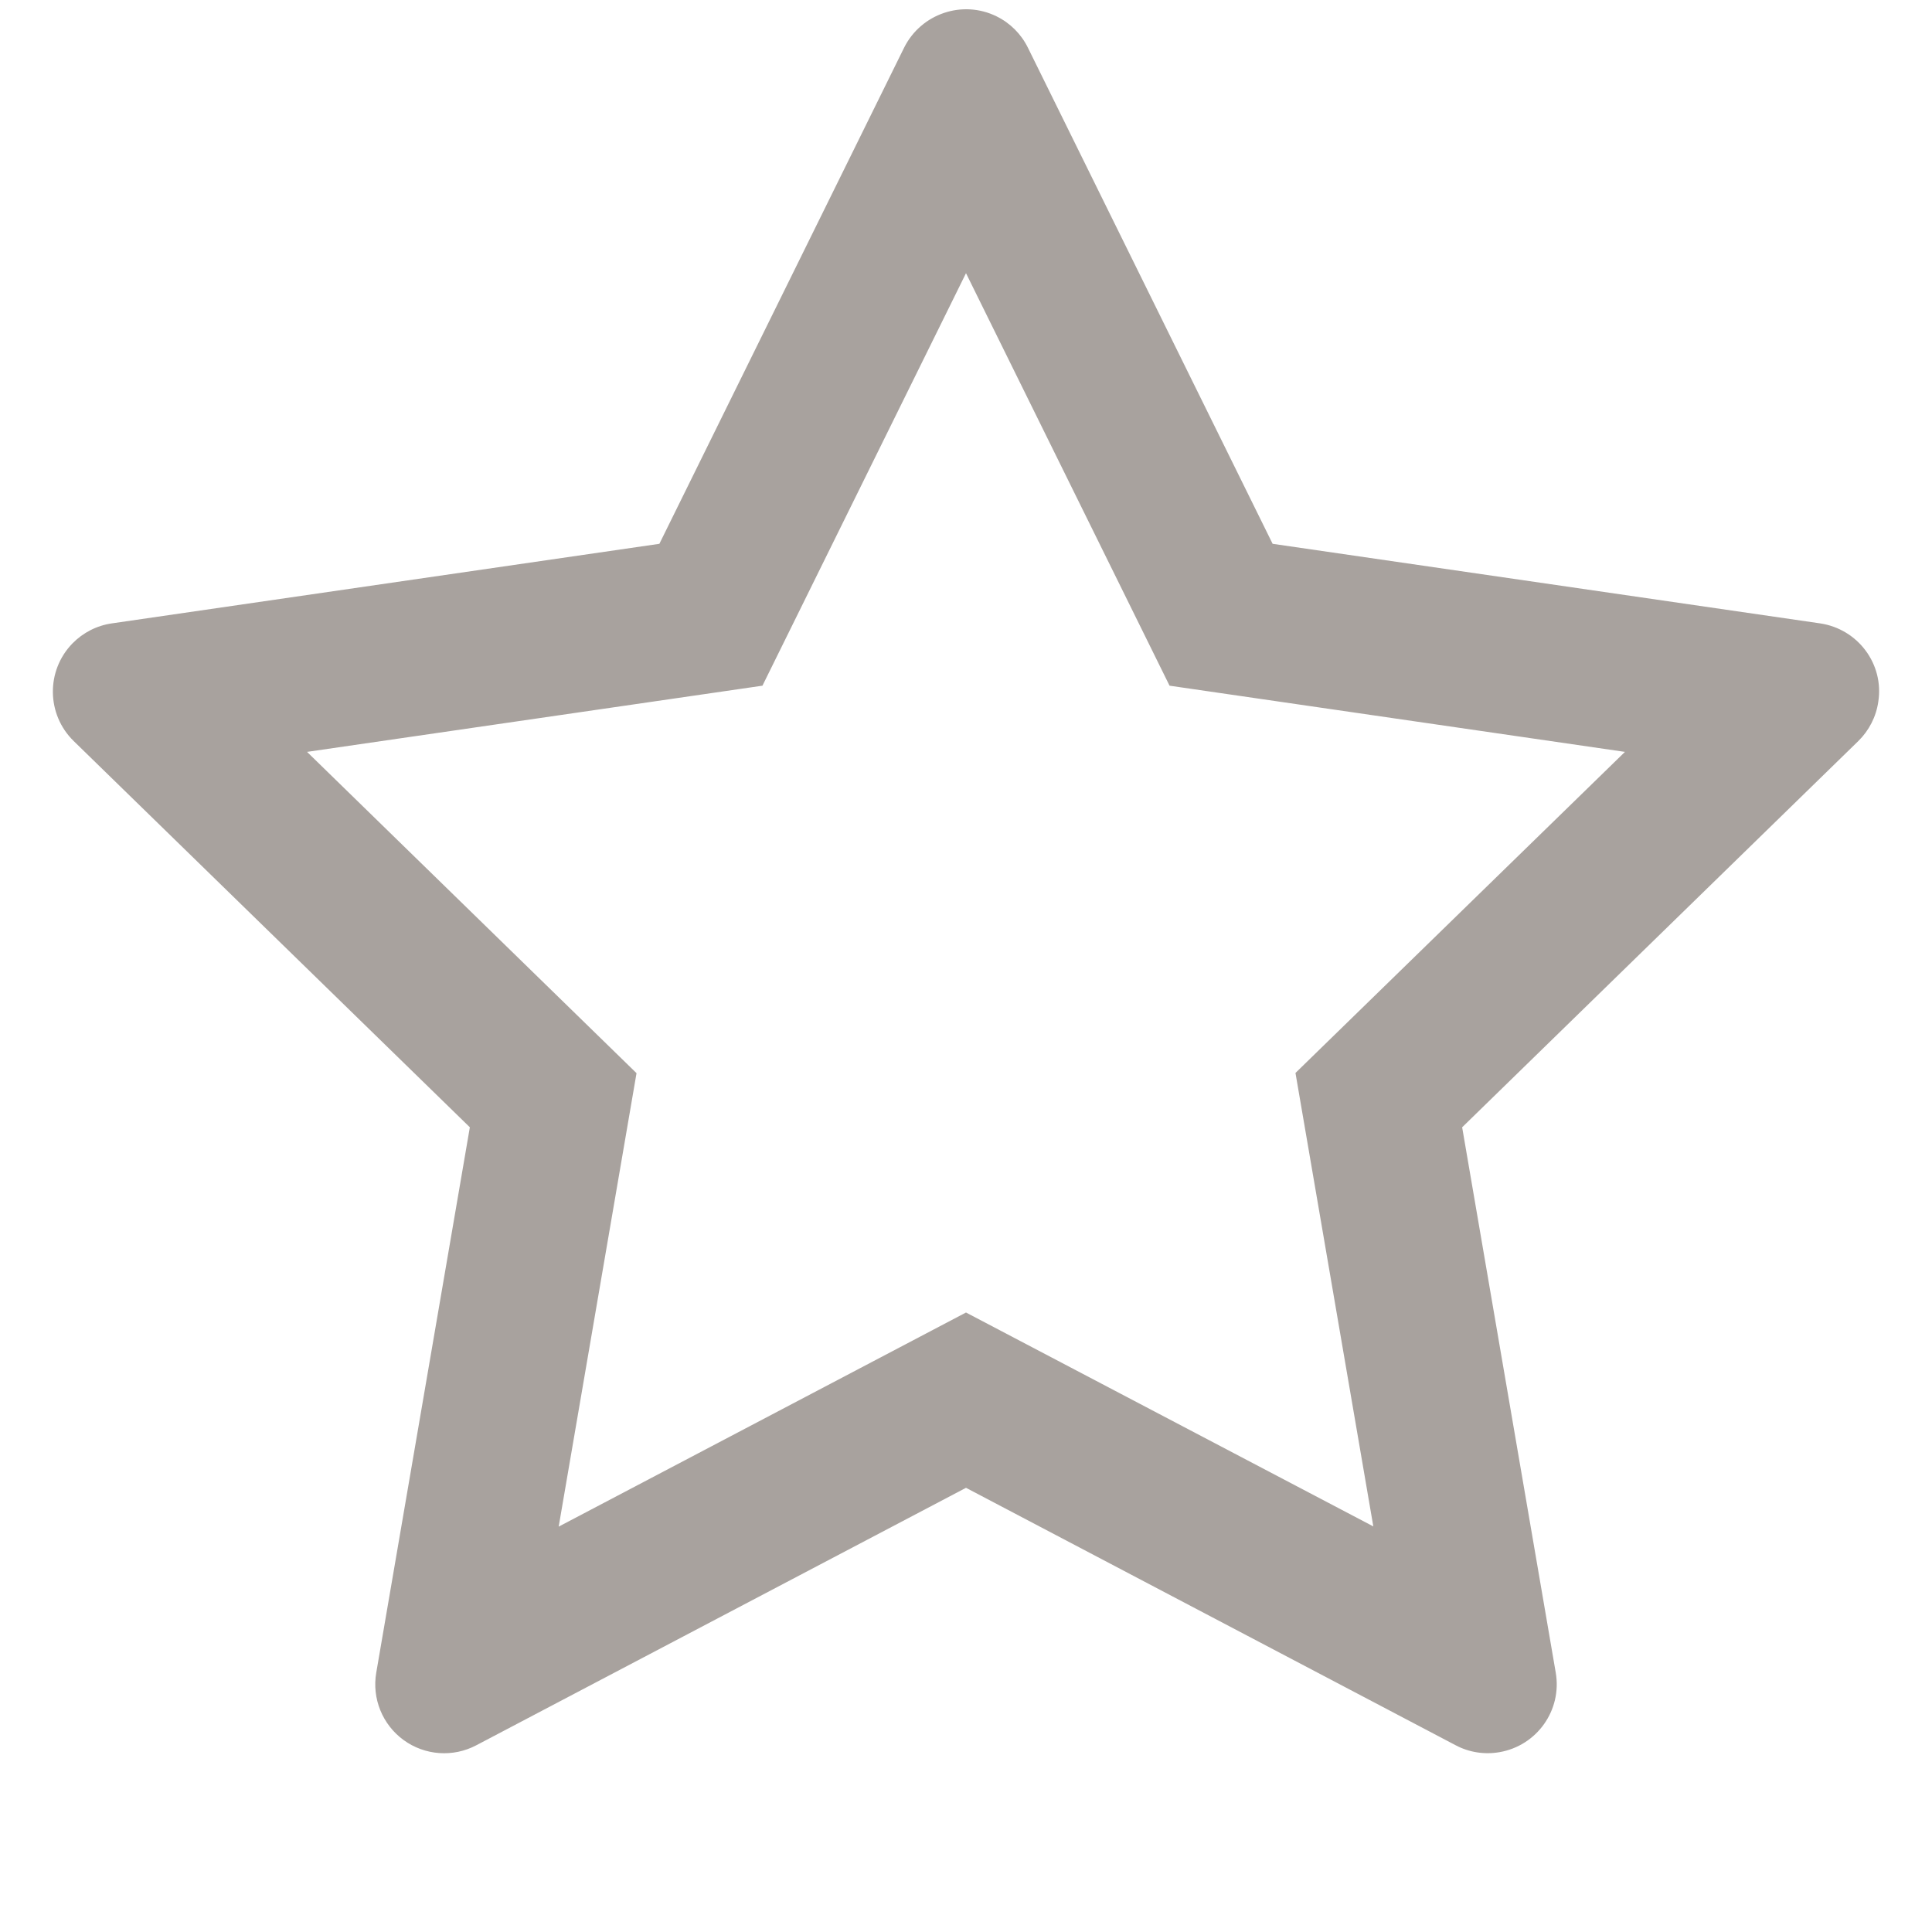
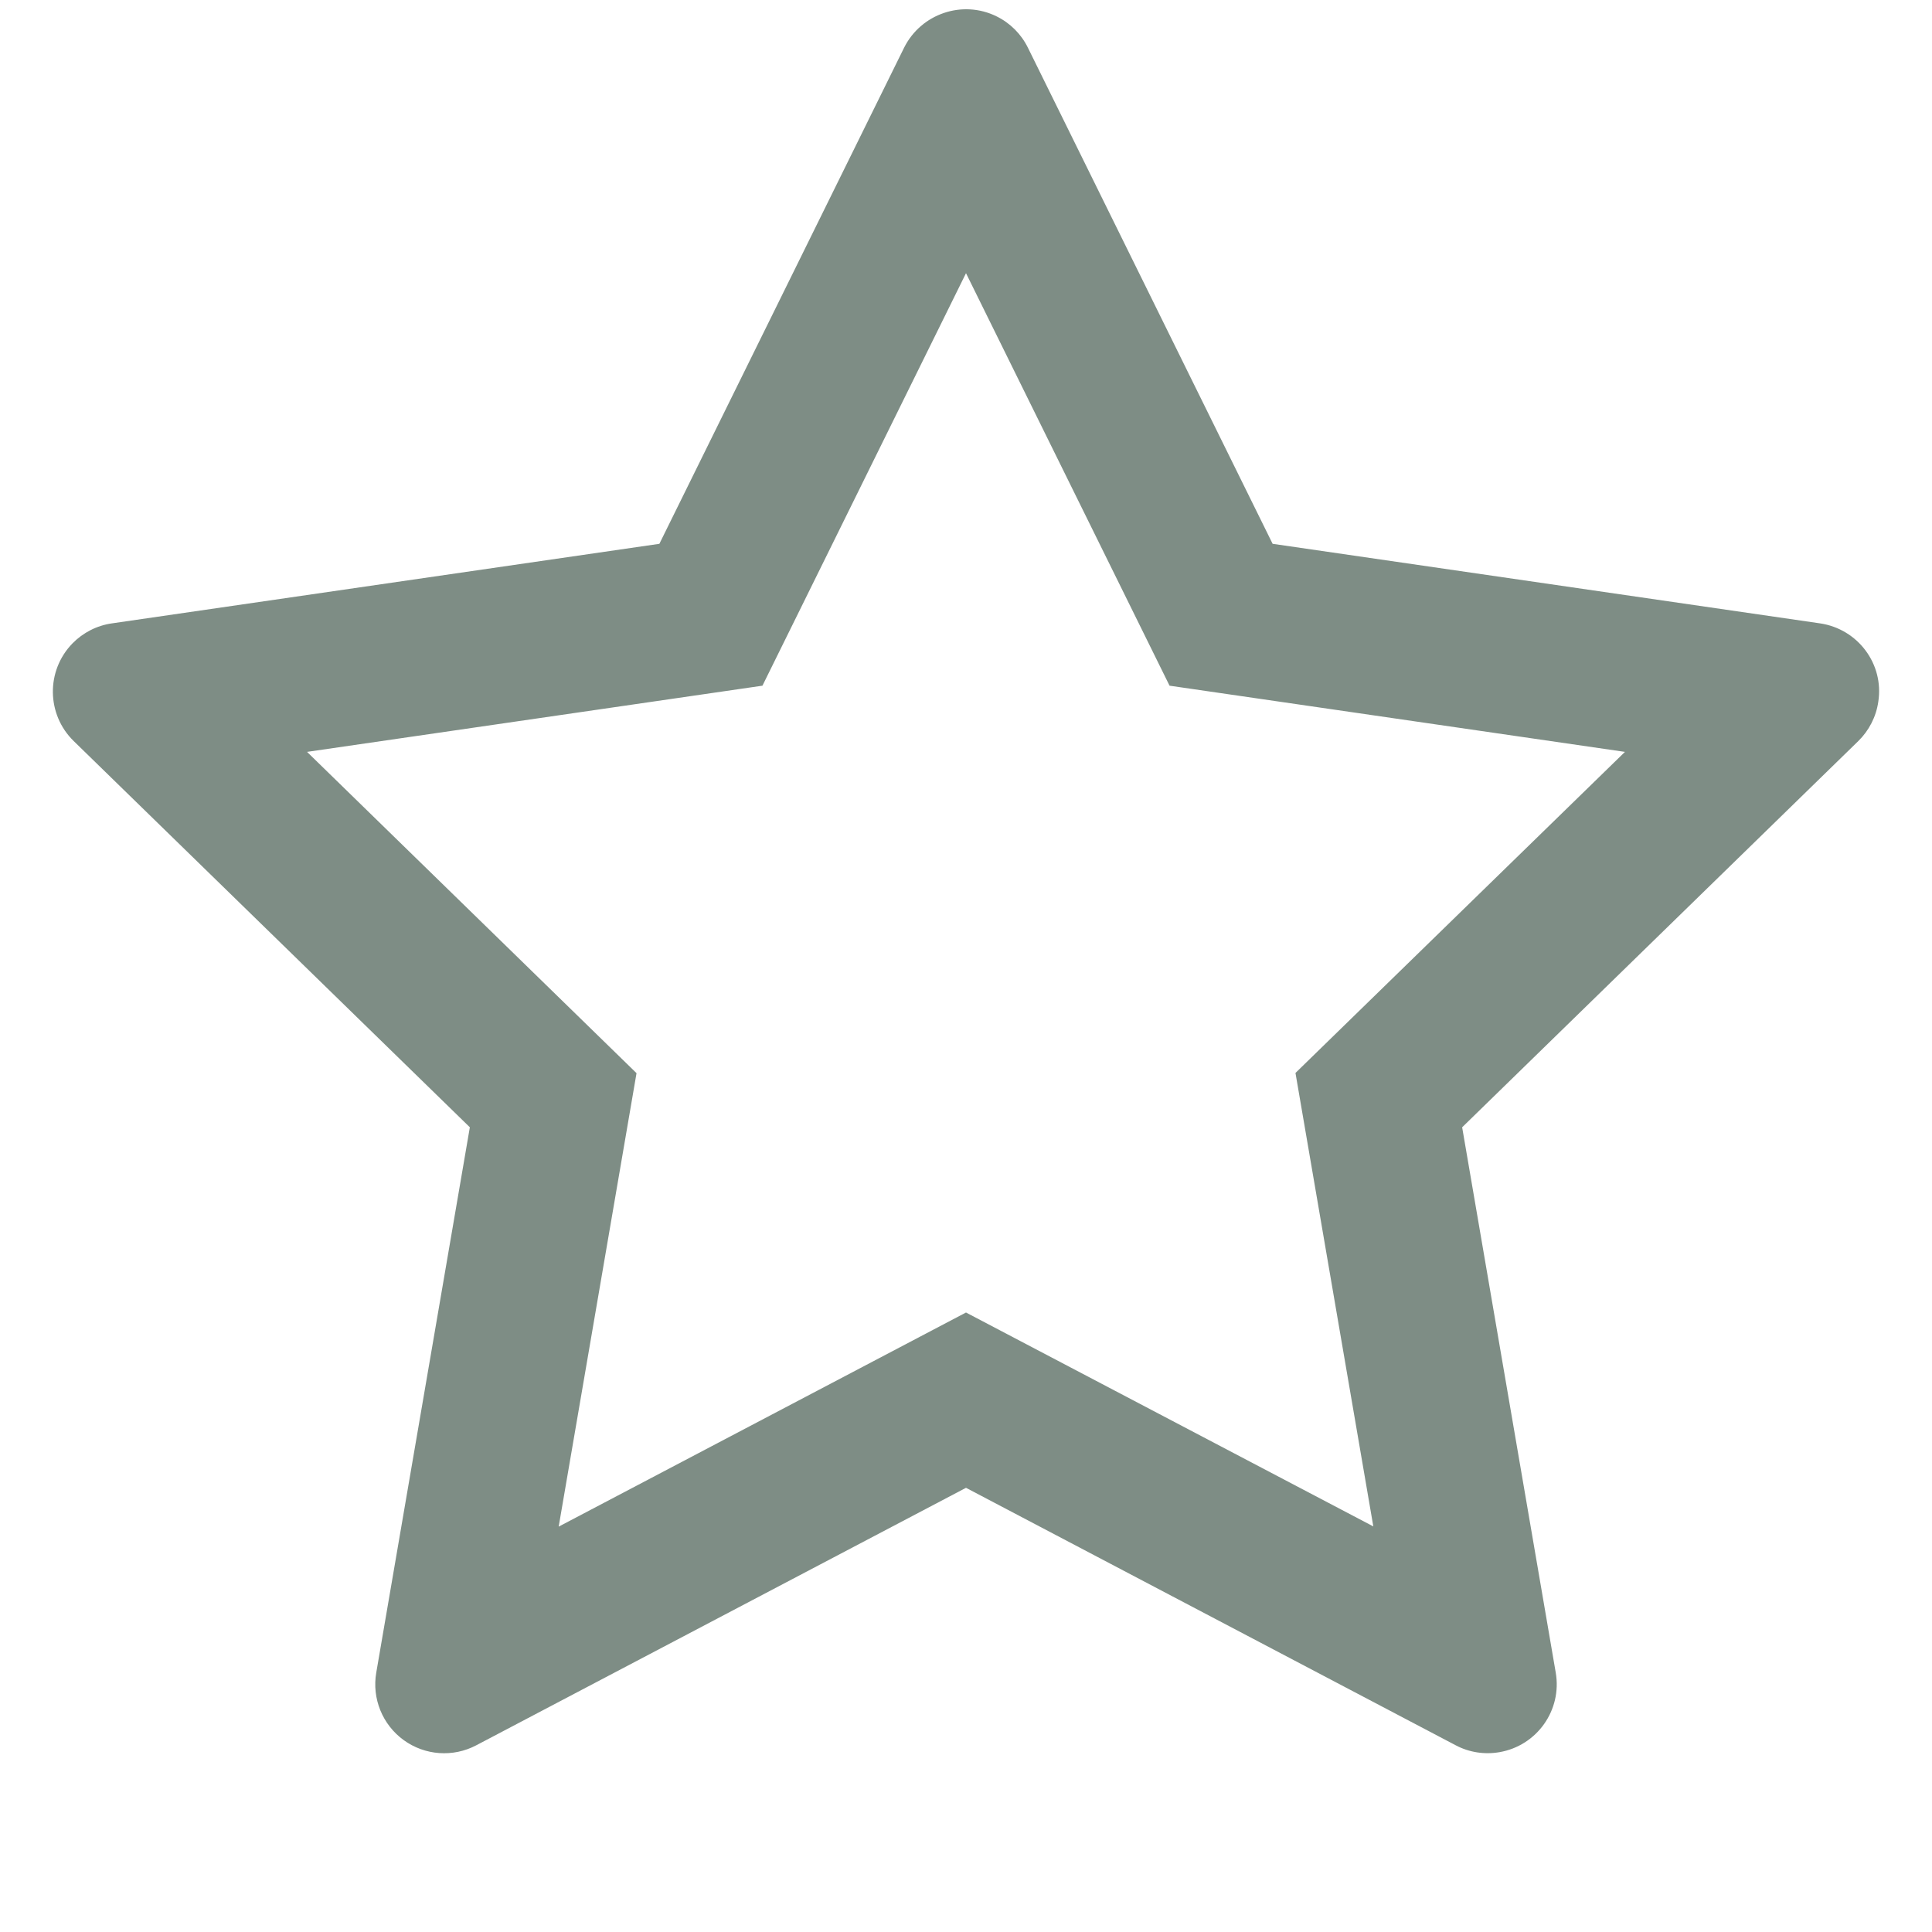
- <svg xmlns="http://www.w3.org/2000/svg" fill="#a8a29e" viewBox="64 64 896 896" focusable="false">
+ <svg xmlns="http://www.w3.org/2000/svg" fill="#7e8d85" viewBox="64 64 896 896" focusable="false">
  <path d="M908.1 353.1l-253.9-36.9L540.7 86.1c-3.1-6.3-8.2-11.4-14.5-14.5-15.8-7.8-35-1.3-42.9 14.5L369.8 316.2l-253.9 36.9c-7 1-13.4 4.3-18.3 9.3a32.05 32.05 0 00.6 45.3l183.7 179.1-43.4 252.9a31.95 31.95 0 0046.4 33.7L512 754l227.1 119.4c6.2 3.3 13.4 4.4 20.3 3.2 17.4-3 29.1-19.5 26.1-36.9l-43.4-252.9 183.7-179.1c5-4.9 8.3-11.3 9.3-18.3 2.7-17.5-9.5-33.7-27-36.3zM664.8 561.6l36.1 210.3L512 672.7 323.1 772l36.1-210.3-152.8-149L417.6 382 512 190.7 606.4 382l211.2 30.7-152.8 148.9z" />
</svg>
